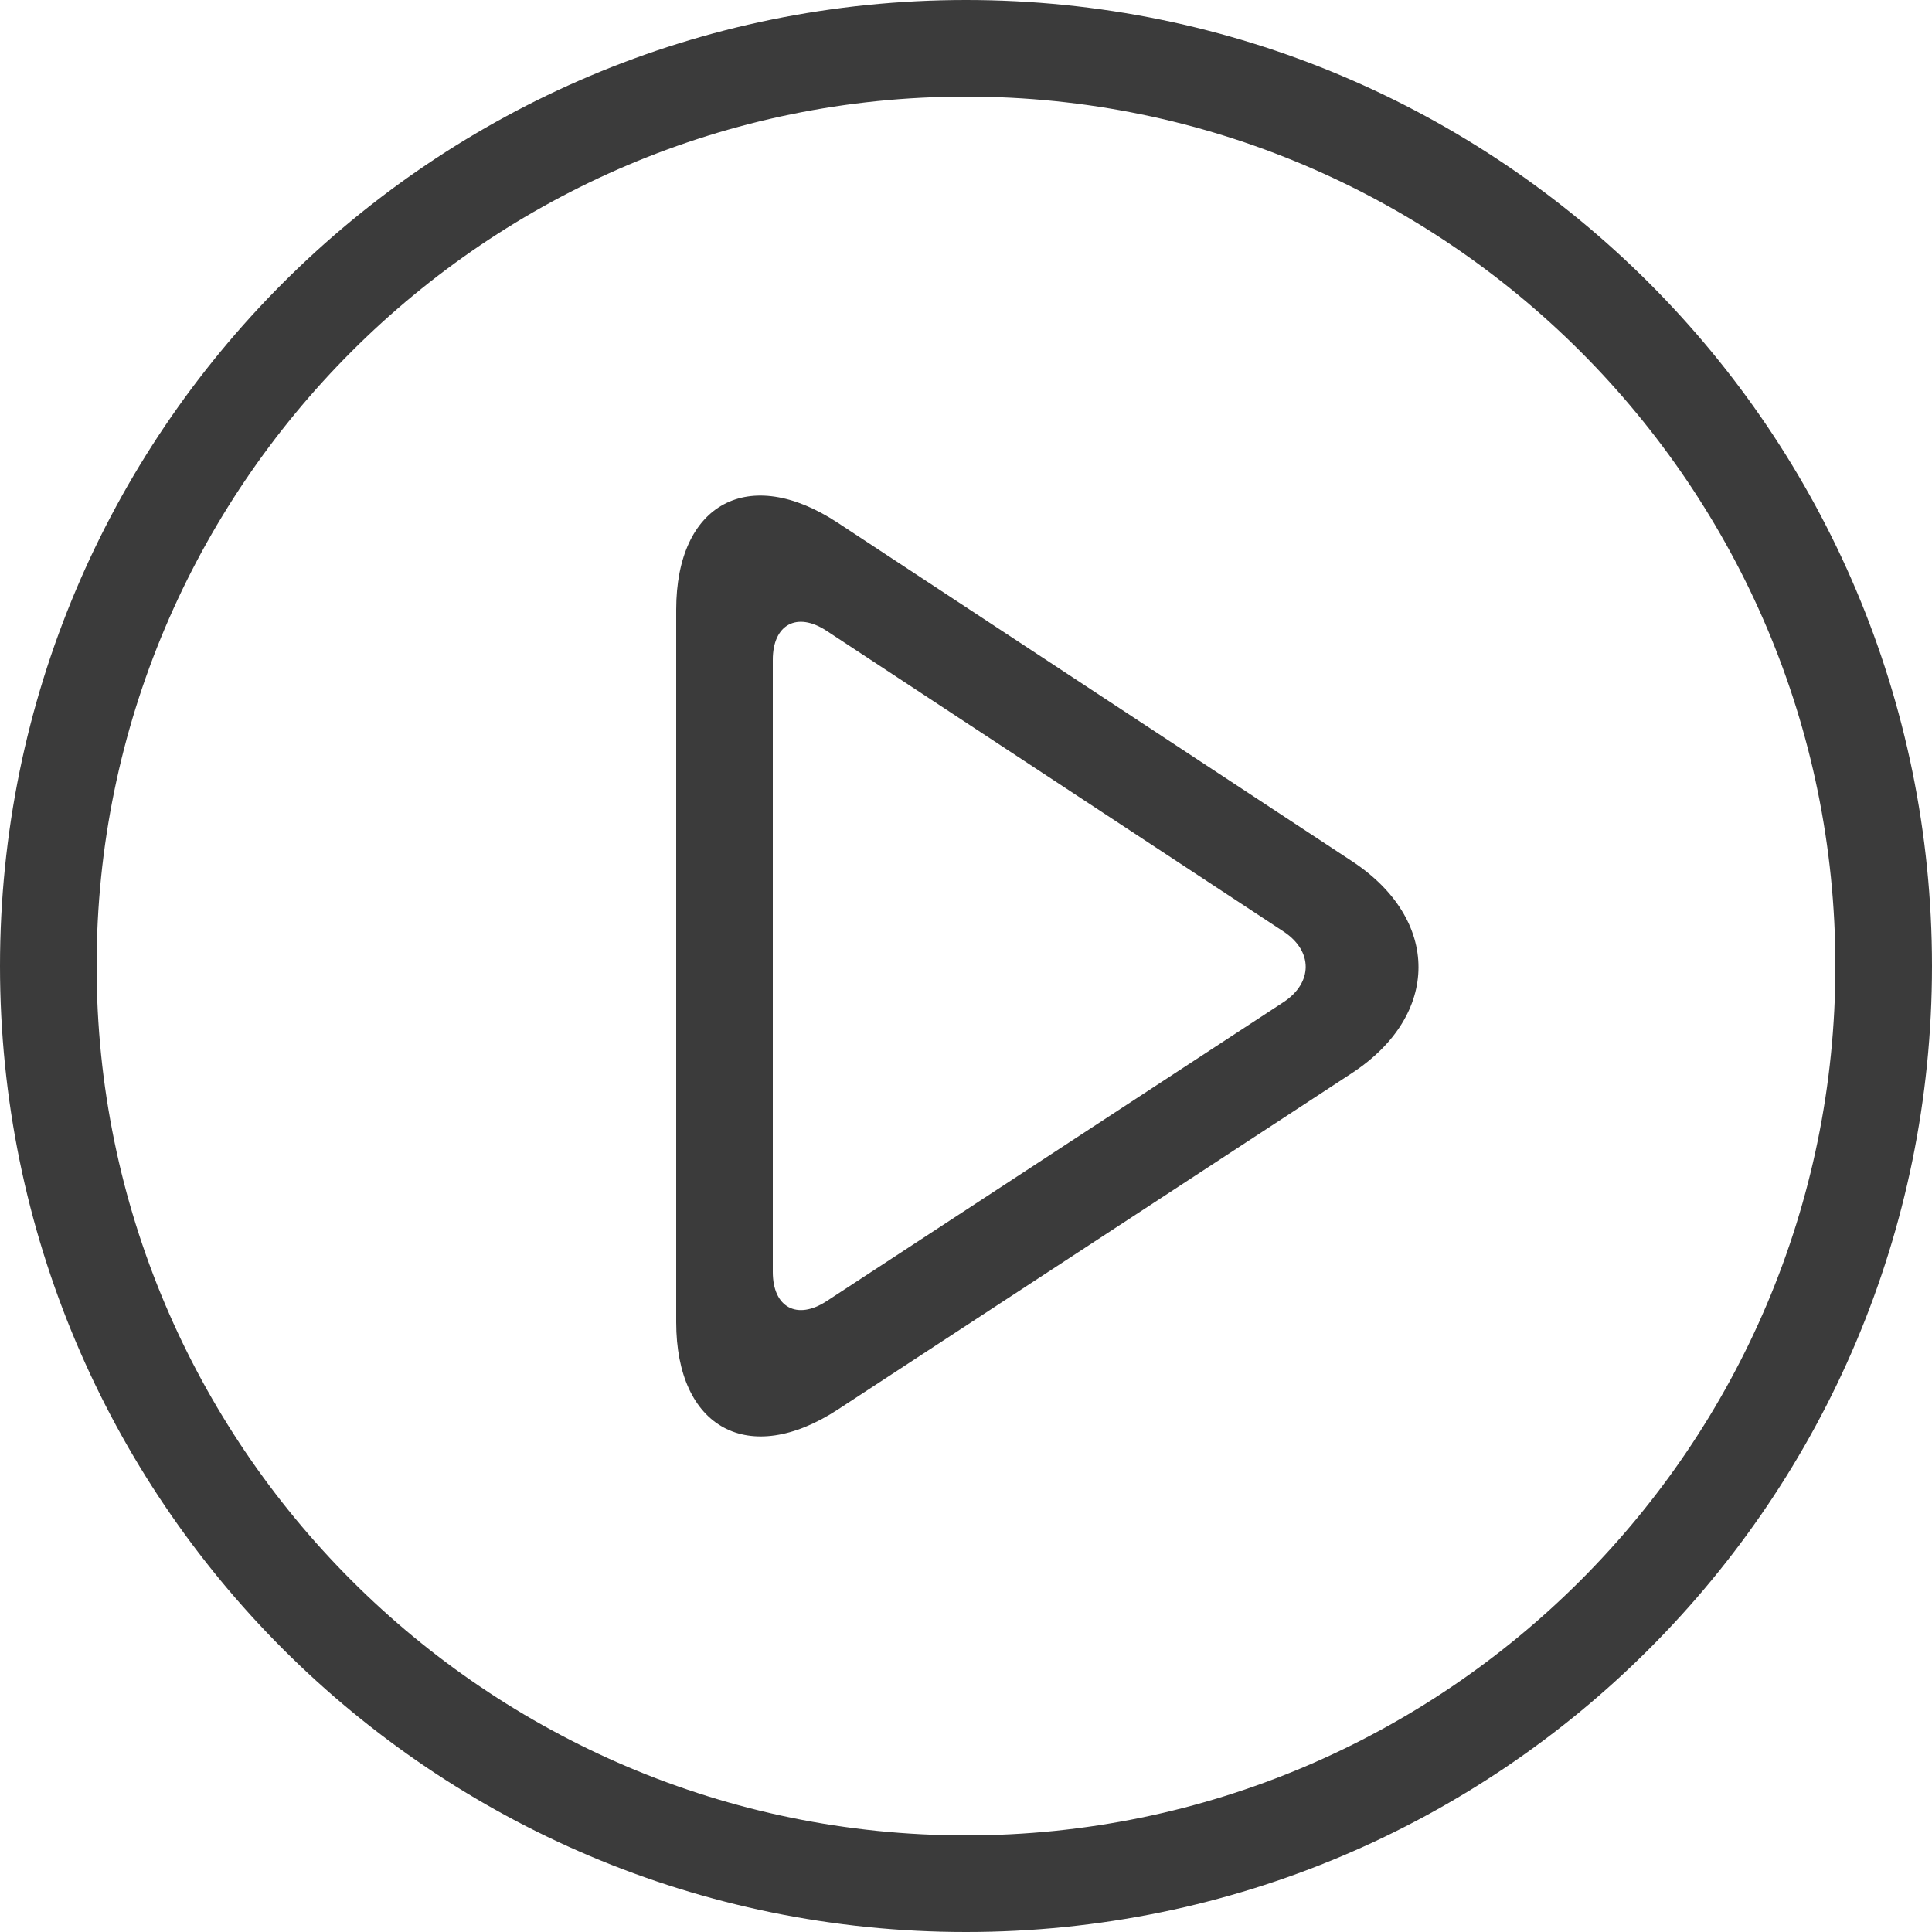
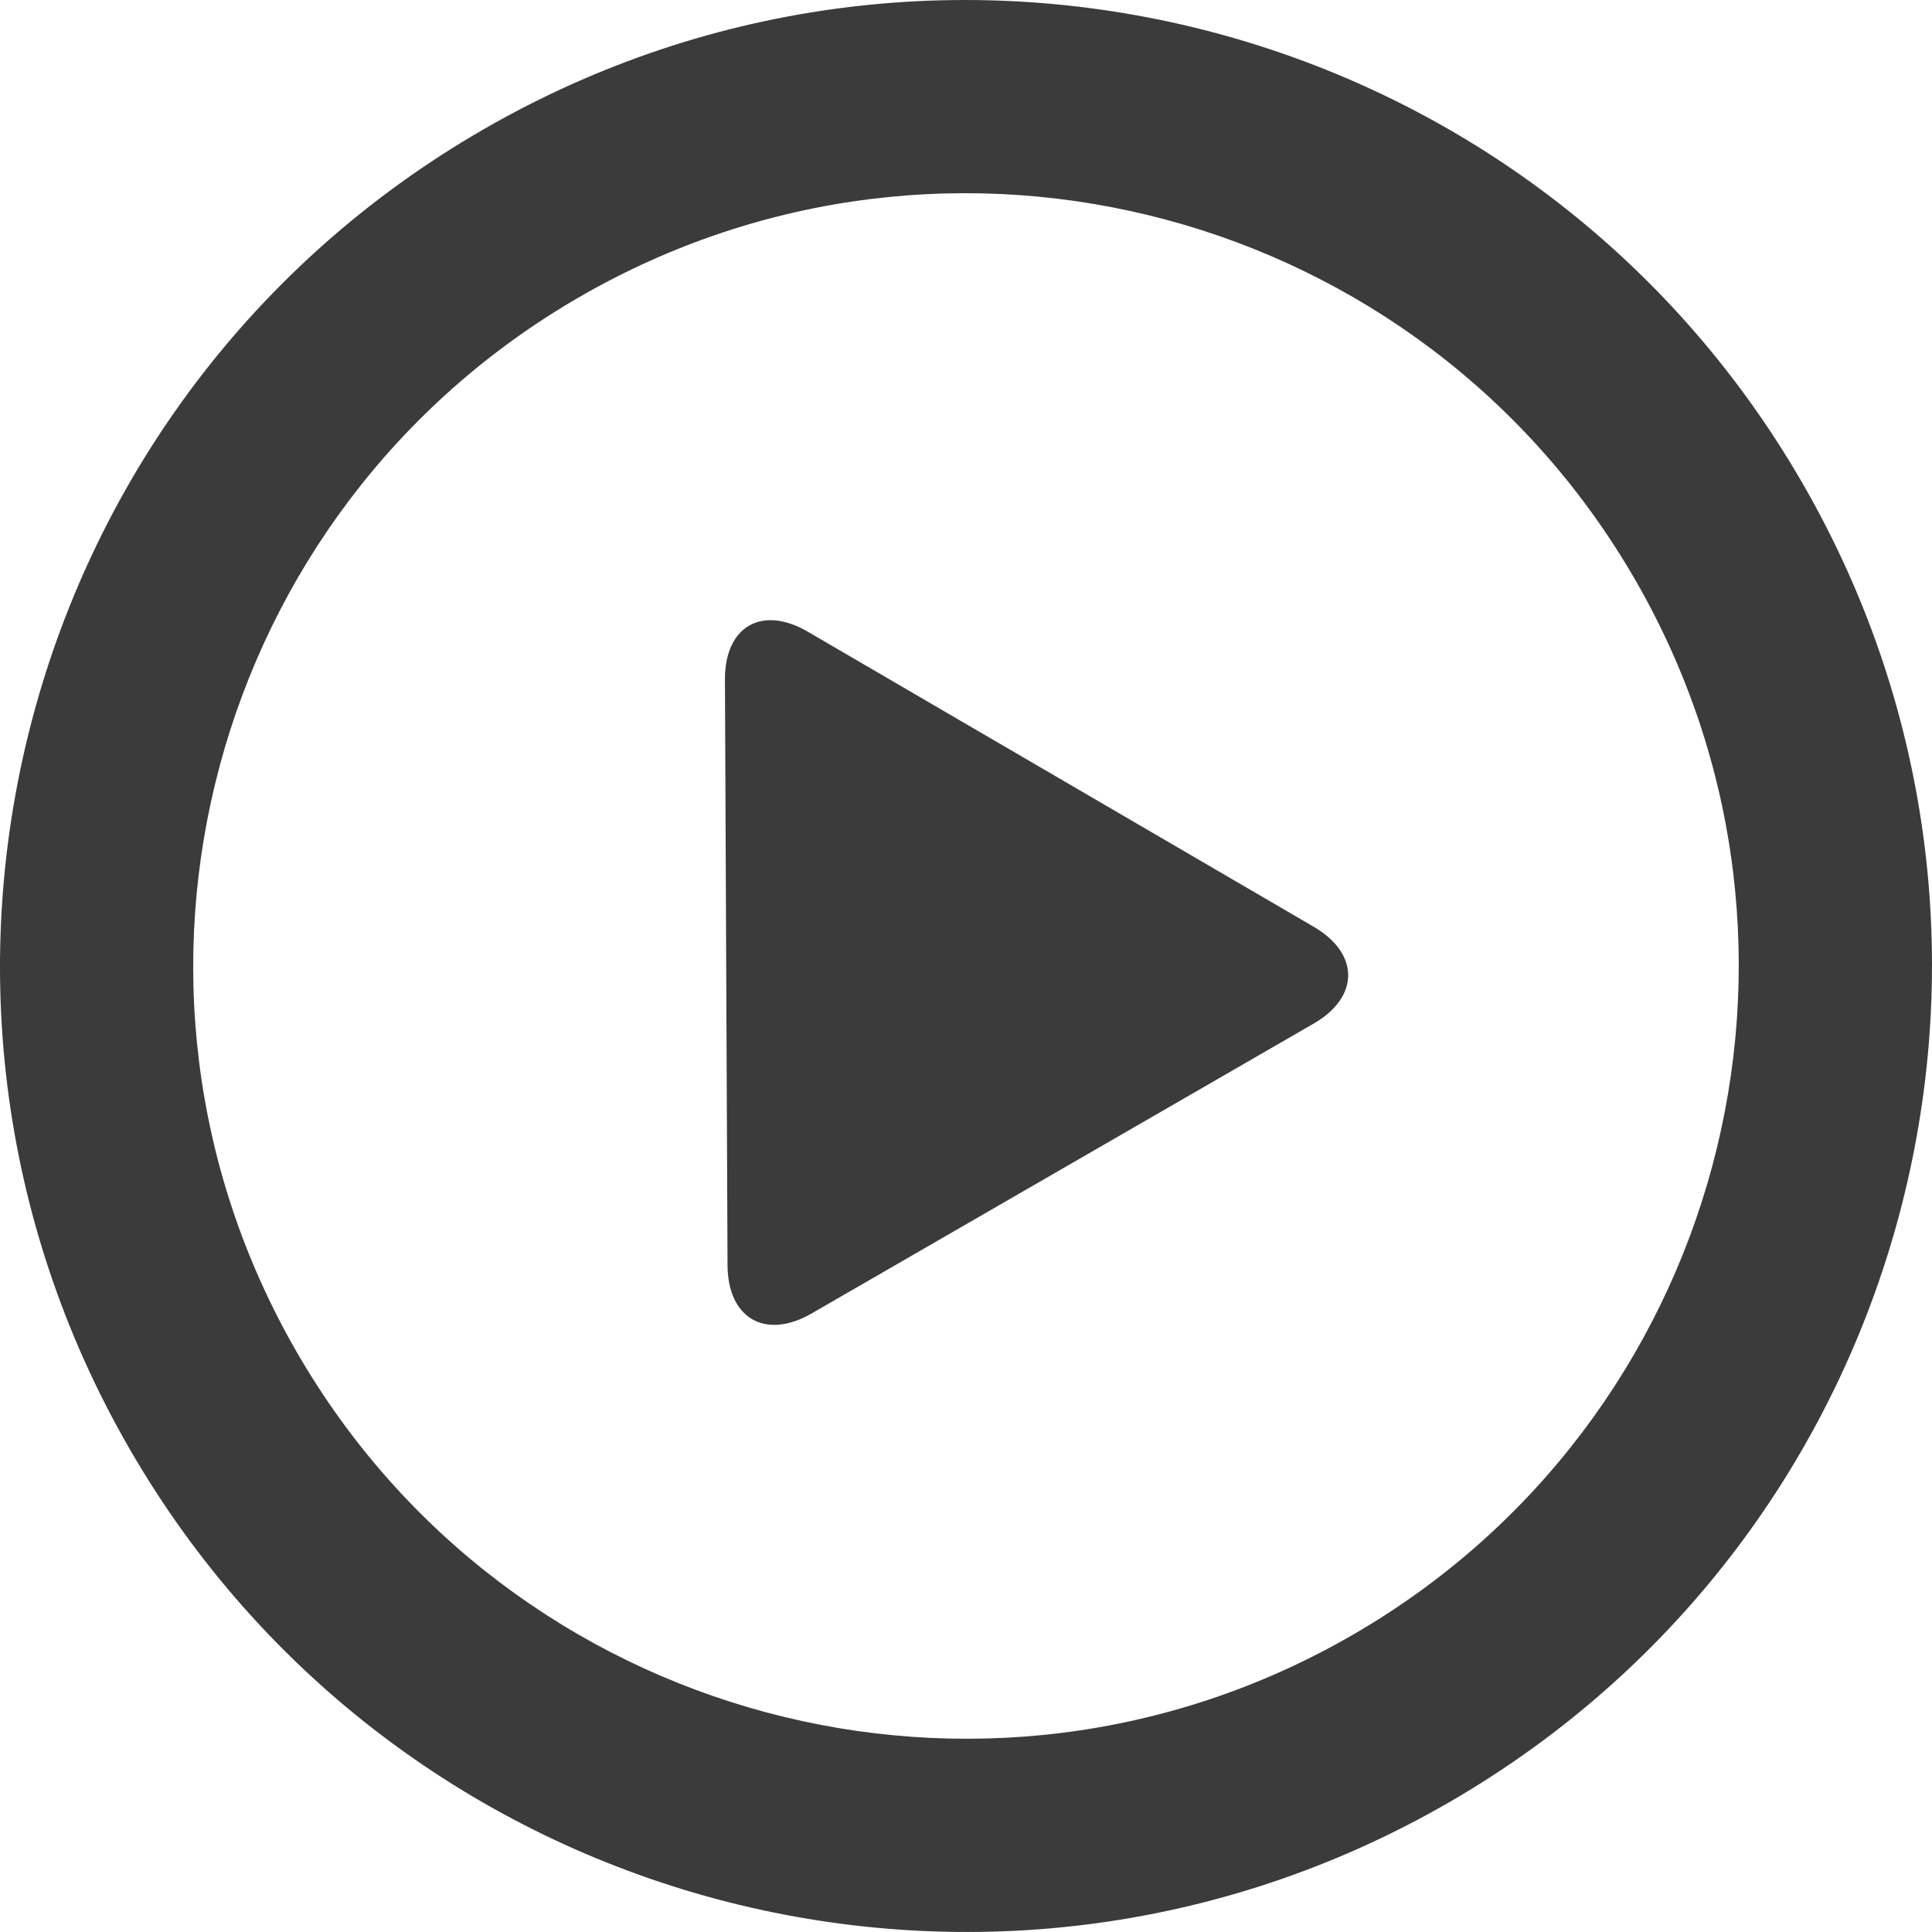
- <svg xmlns="http://www.w3.org/2000/svg" version="1.1" id="Capa_1" x="0px" y="0px" viewBox="0 0 420 420" style="enable-background:new 0 0 420 420;" xml:space="preserve" width="512px" height="512px">
+ <svg xmlns="http://www.w3.org/2000/svg" version="1.1" id="Capa_1" x="0px" y="0px" width="512px" height="512px" viewBox="0 0 314.068 314.068" style="enable-background:new 0 0 314.068 314.068;" xml:space="preserve">
  <g>
-     <path d="M210,21c104.216,0,189,84.784,189,189s-84.784,189-189,189S21,314.216,21,210S105.784,21,210,21 M210,0   C94.031,0,0,94.024,0,210s94.031,210,210,210s210-94.024,210-210S325.969,0,210,0L210,0z" fill="#3b3b3b" />
-     <path d="M293.909,187.215l-111.818-73.591C162.792,100.926,147,109.445,147,132.545V287.42c0,23.1,15.813,31.647,35.147,18.998   L293.86,233.31C313.187,220.647,313.208,199.913,293.909,187.215z M279.006,217.868l-99.295,64.981   c-6.44,4.221-11.711,1.372-11.711-6.328V143.437c0-7.7,5.264-10.535,11.697-6.3l99.33,65.366   C285.46,206.731,285.453,213.647,279.006,217.868z" fill="#3b3b3b" />
+     <g id="_x33_56._Play">
+       <g>
+         <path d="M293.002,78.53C249.646,3.435,153.618-22.296,78.529,21.068C3.434,64.418-22.298,160.442,21.066,235.534     c43.35,75.095,139.375,100.83,214.465,57.47C310.627,249.639,336.371,153.62,293.002,78.53z M219.834,265.801     c-60.067,34.692-136.894,14.106-171.576-45.973C13.568,159.761,34.161,82.935,94.23,48.26     c60.071-34.69,136.894-14.106,171.578,45.971C300.493,154.307,279.906,231.117,219.834,265.801z M213.555,150.652l-82.214-47.949     c-7.492-4.374-13.535-0.877-13.493,7.789l0.421,95.174c0.038,8.664,6.155,12.191,13.669,7.851l81.585-47.103     C221.029,162.082,221.045,155.026,213.555,150.652z" fill="#3b3b3b" />
+       </g>
+     </g>
  </g>
  <g>
</g>
  <g>
</g>
  <g>
</g>
  <g>
</g>
  <g>
</g>
  <g>
</g>
  <g>
</g>
  <g>
</g>
  <g>
</g>
  <g>
</g>
  <g>
</g>
  <g>
</g>
  <g>
</g>
  <g>
</g>
  <g>
</g>
</svg>
